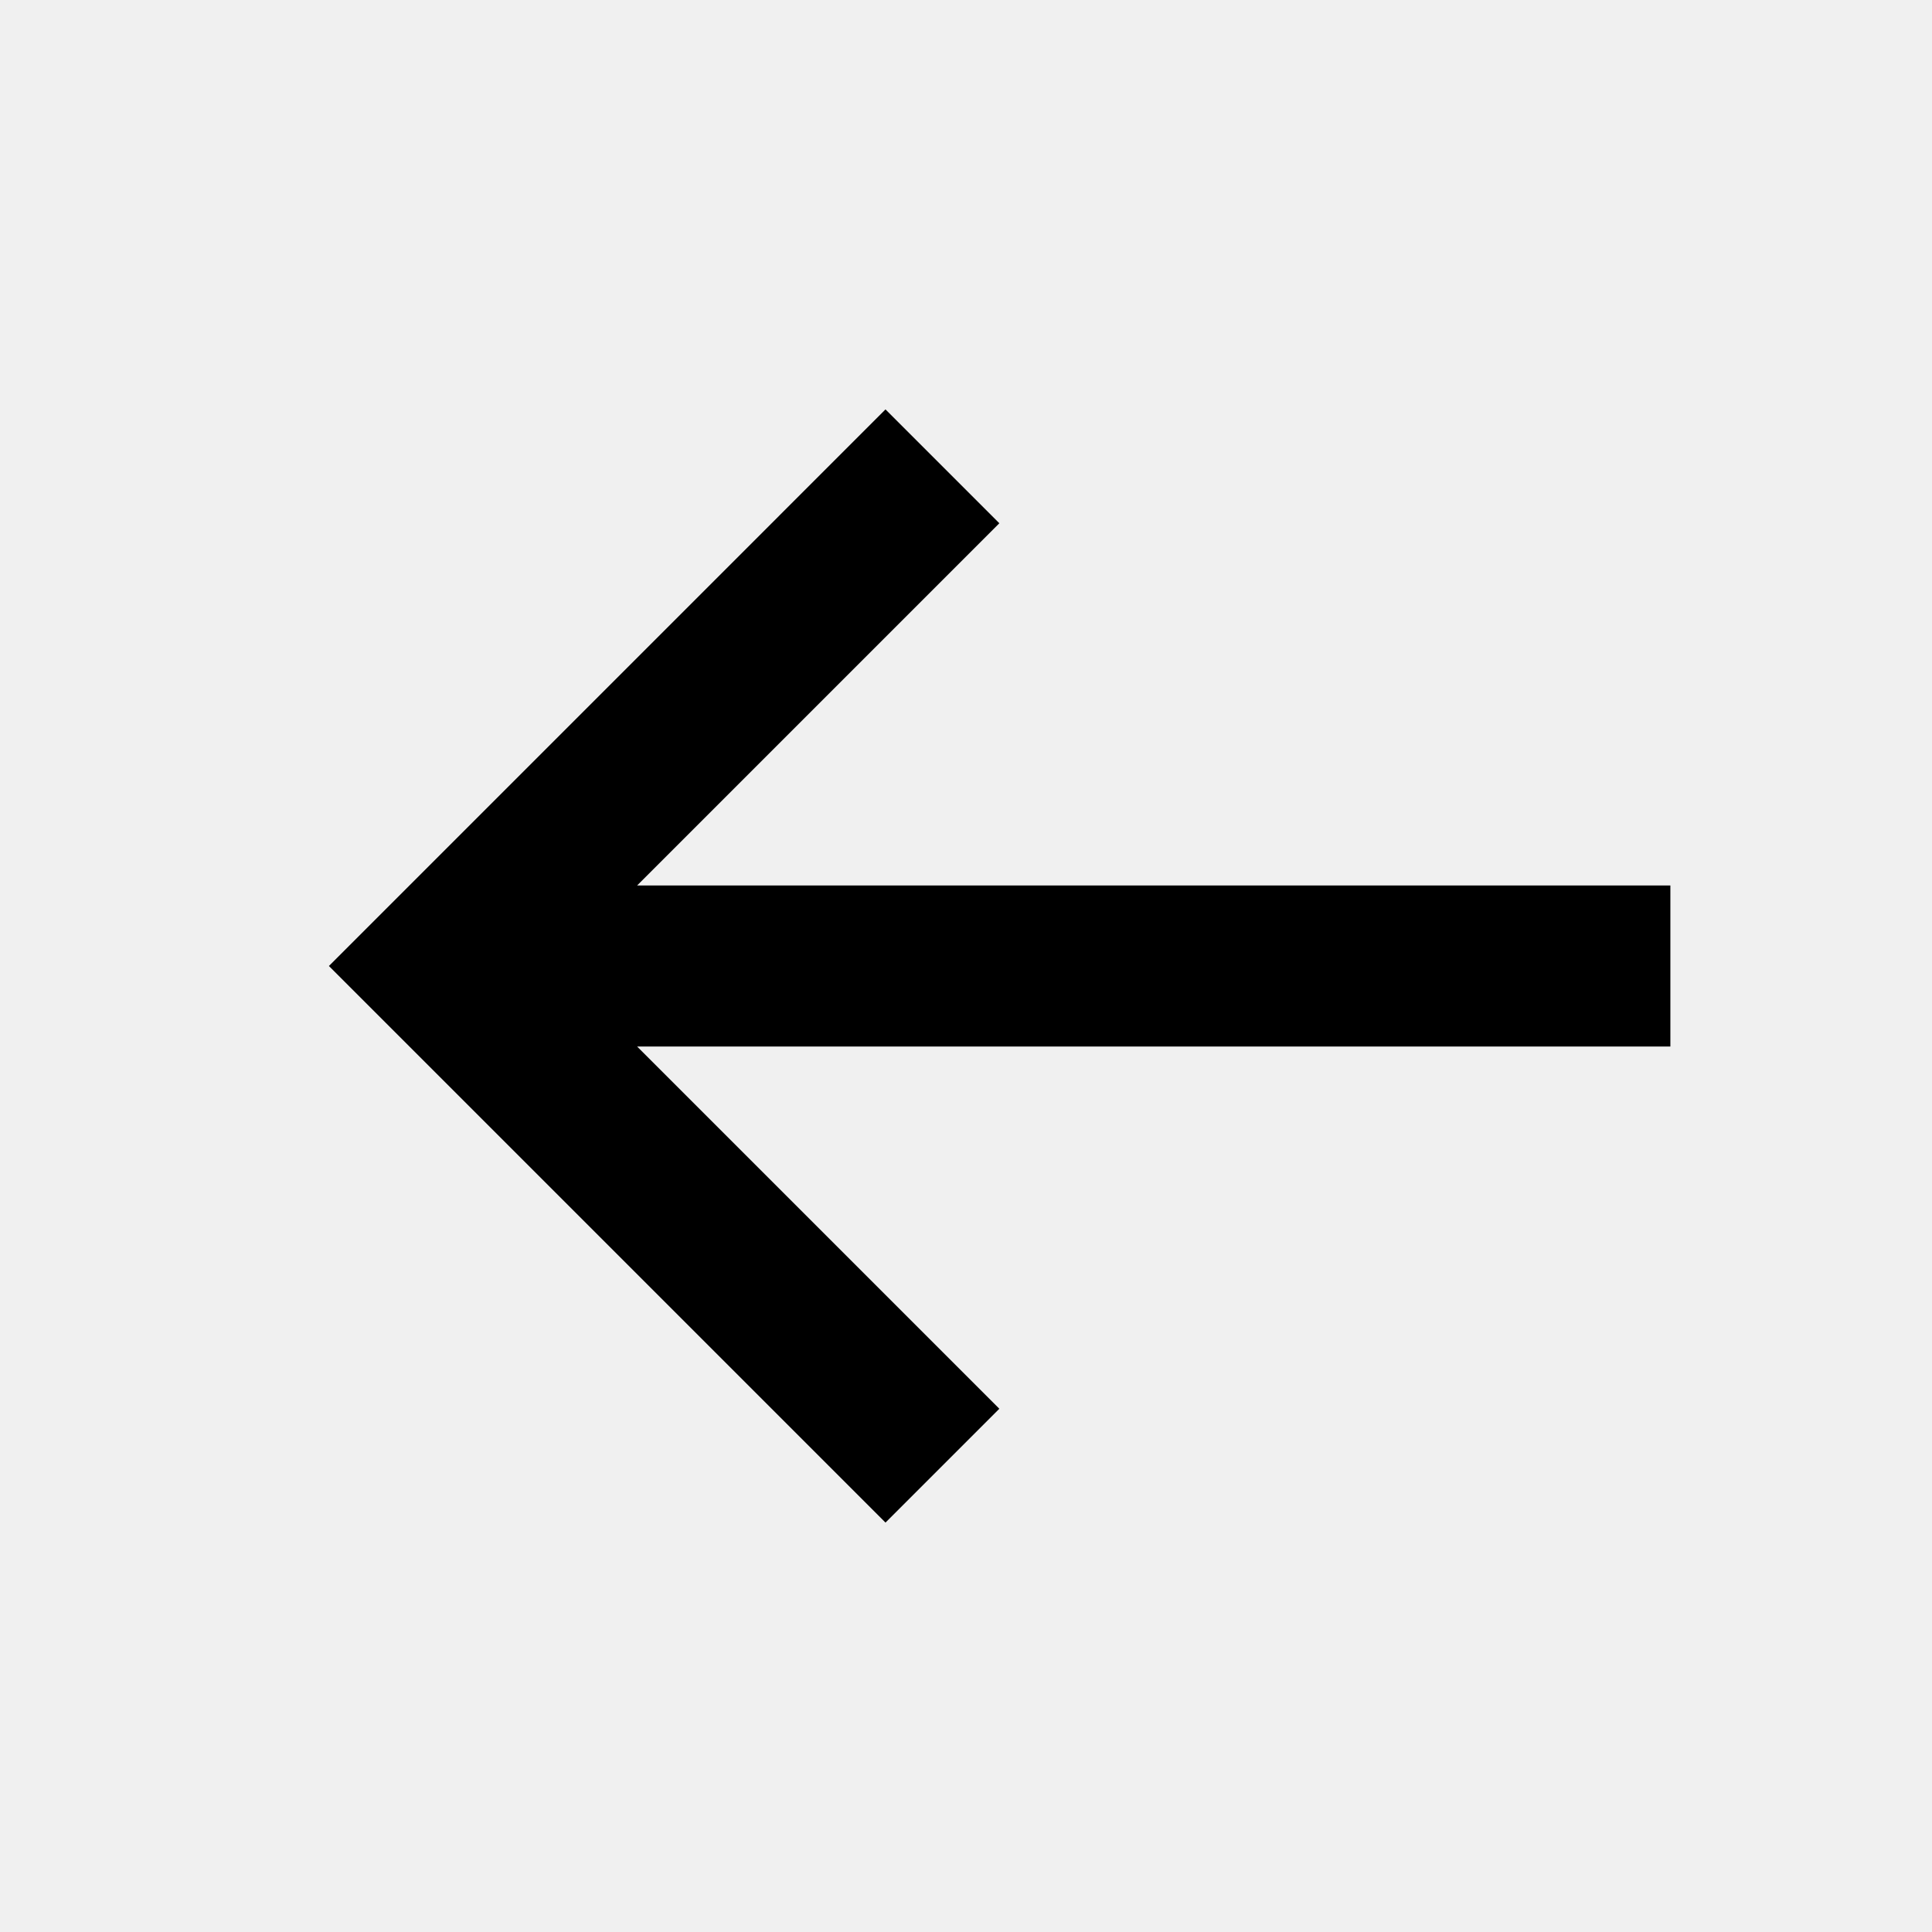
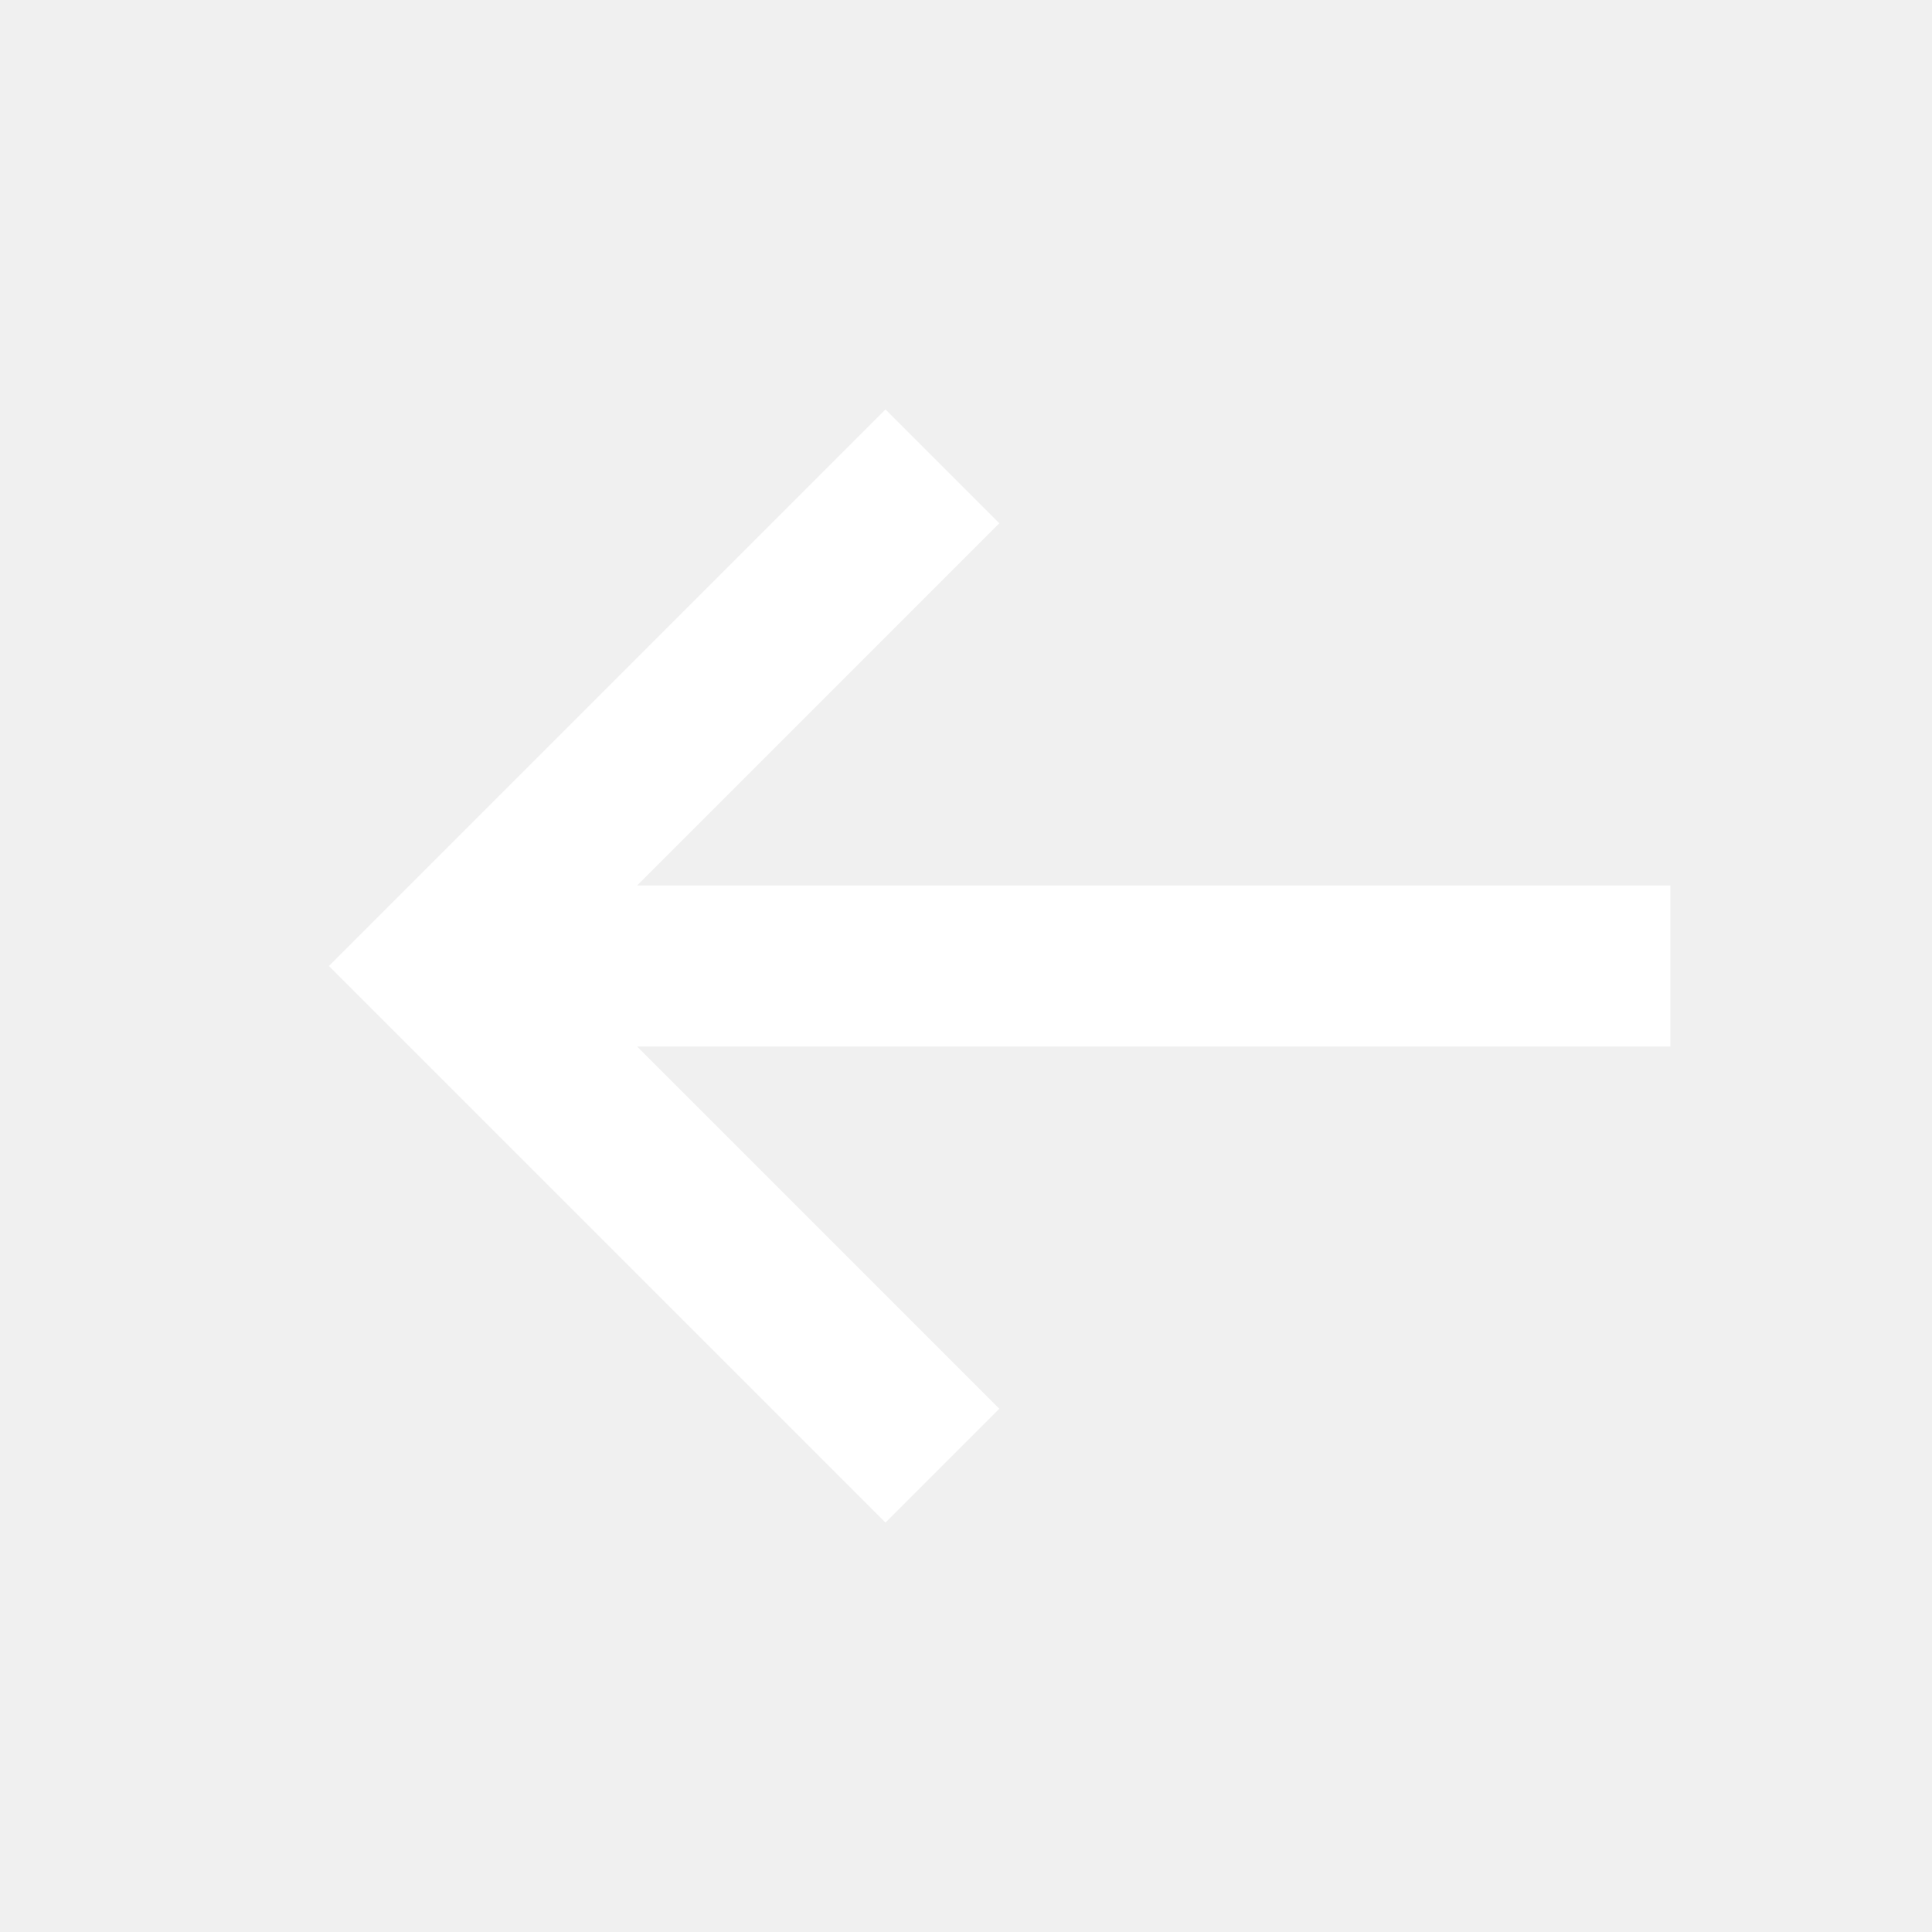
<svg xmlns="http://www.w3.org/2000/svg" width="24" height="24" viewBox="0 0 24 24" fill="none">
  <g id="arrow-left">
-     <path id="stroke1" d="M11 6.5L5.5 12L11 17.5M6.75 12H19.75" stroke="black" stroke-width="2" stroke-linecap="square" />
+     <path id="stroke1" d="M11 6.5L5.5 12L11 17.5M6.75 12H19.75" stroke="#FFFFFF" stroke-width="2" stroke-linecap="square" />
  </g>
</svg>
